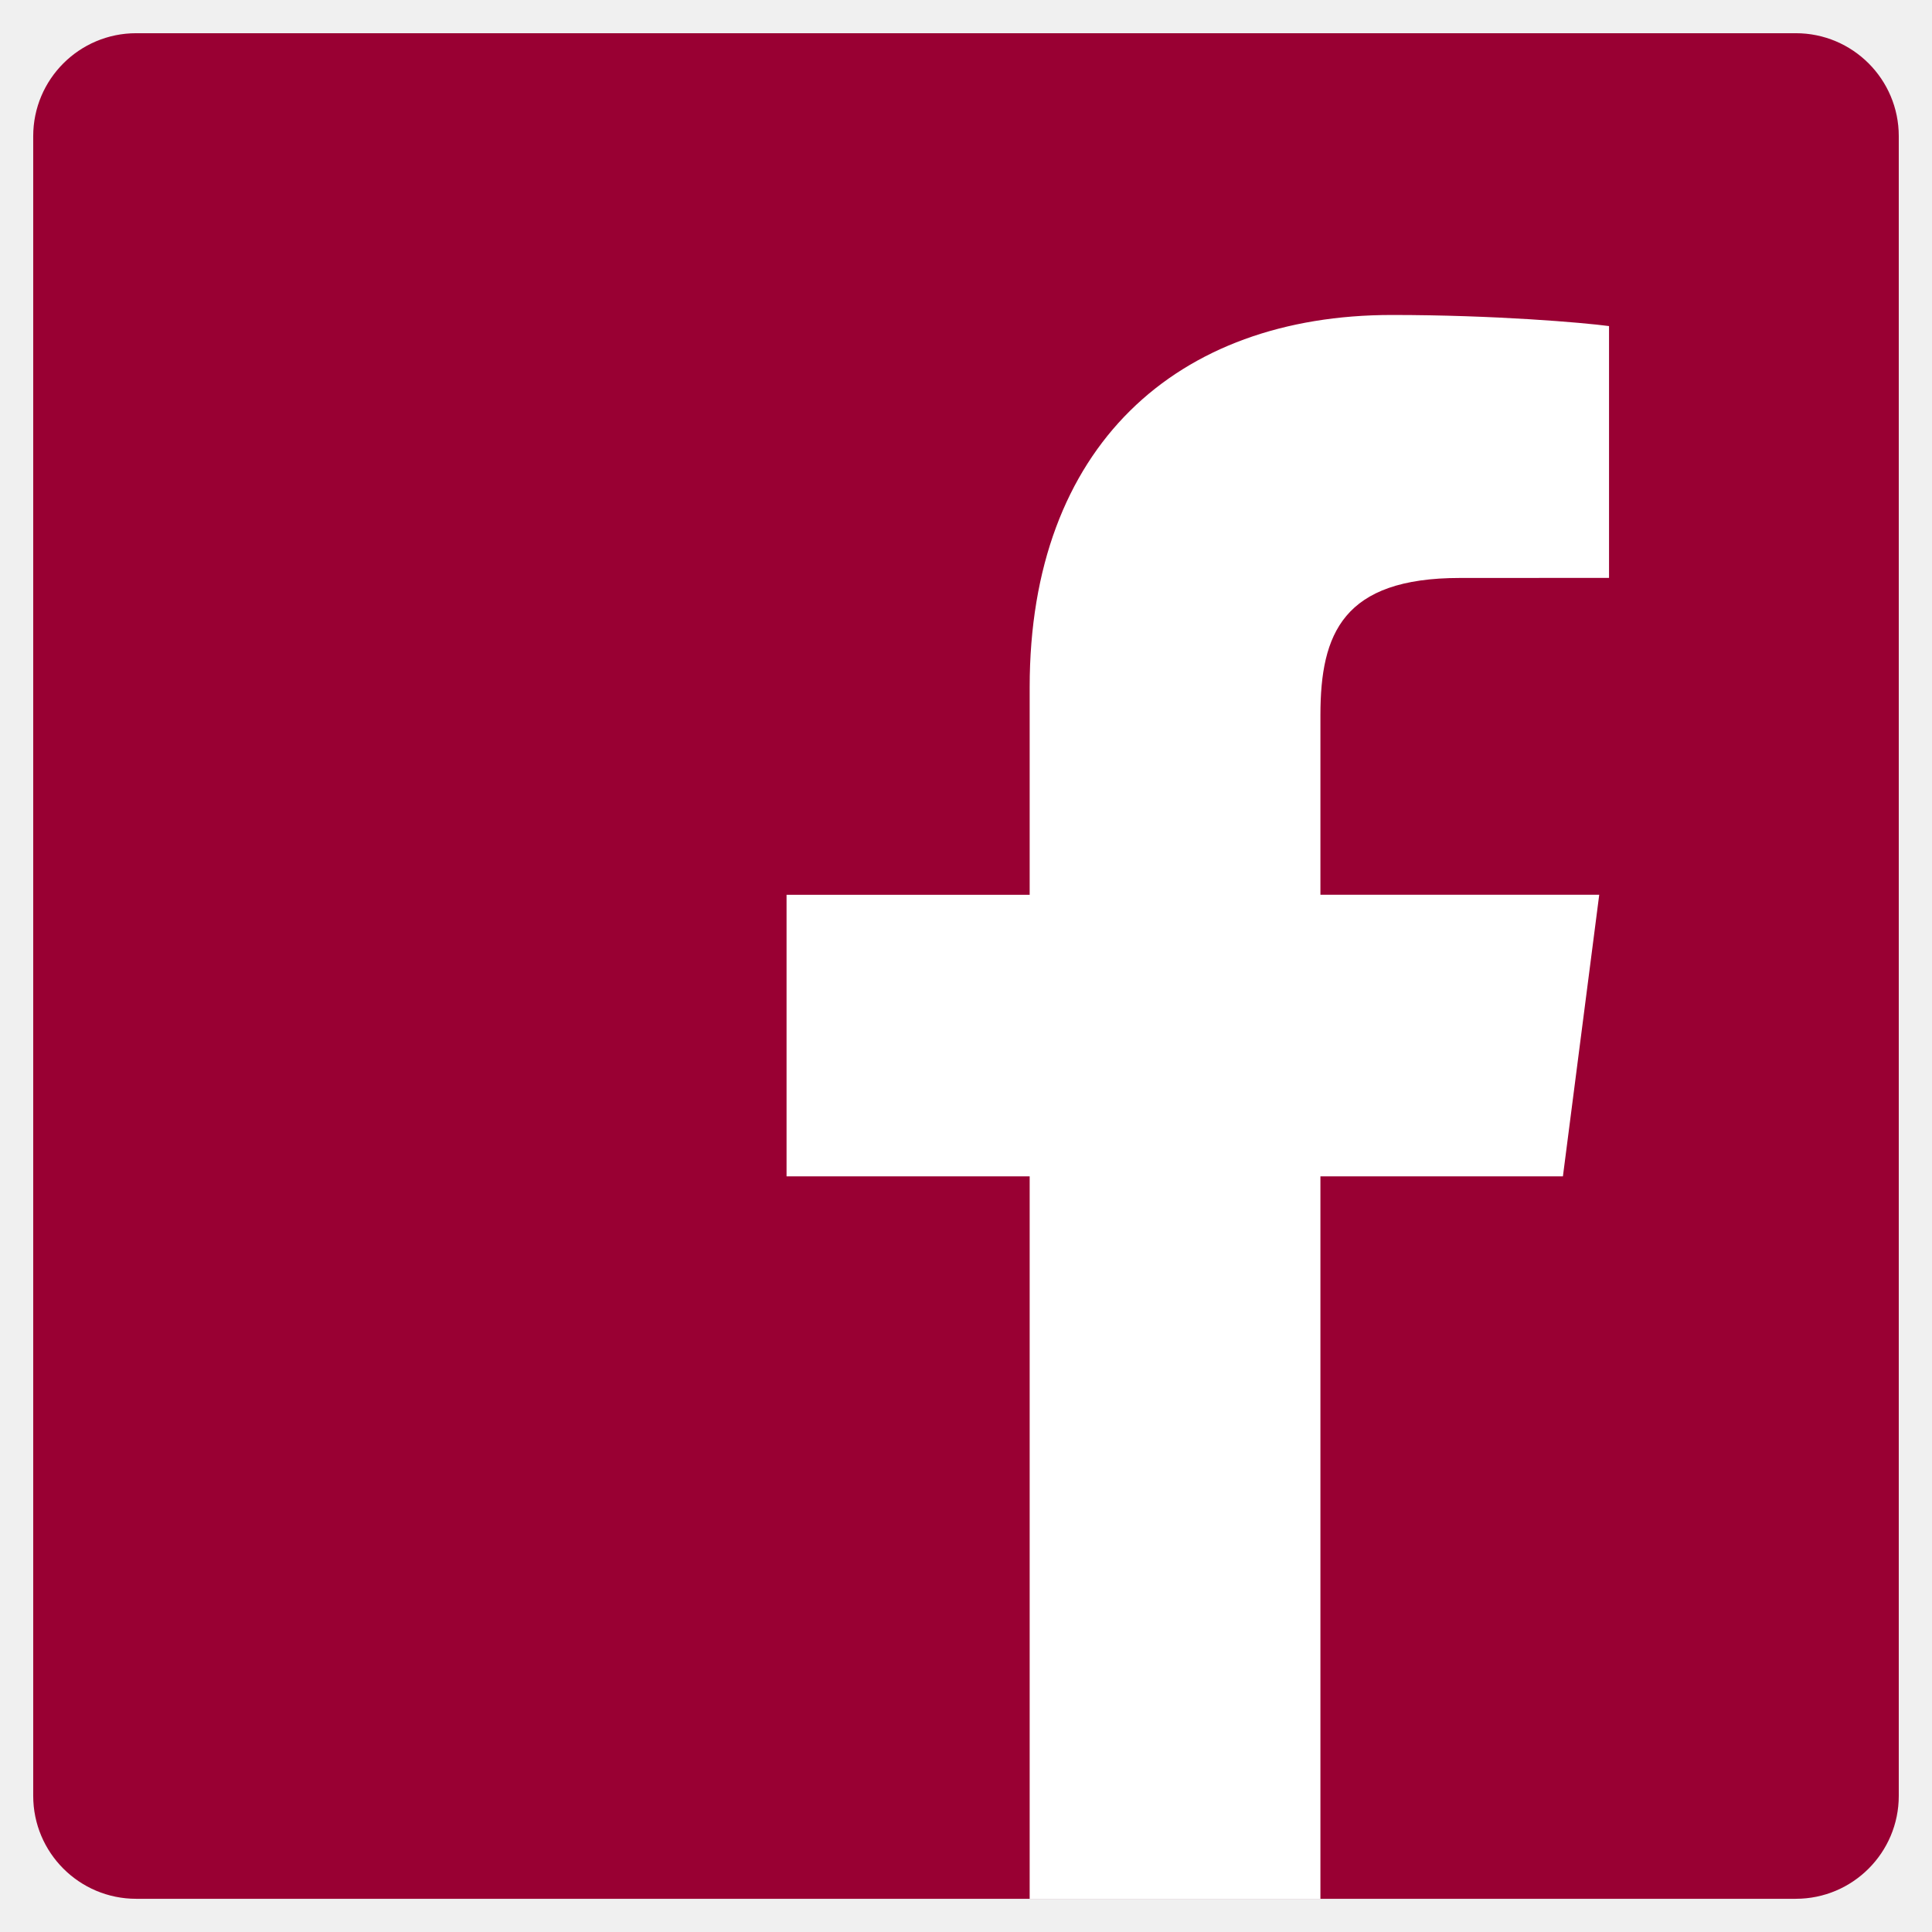
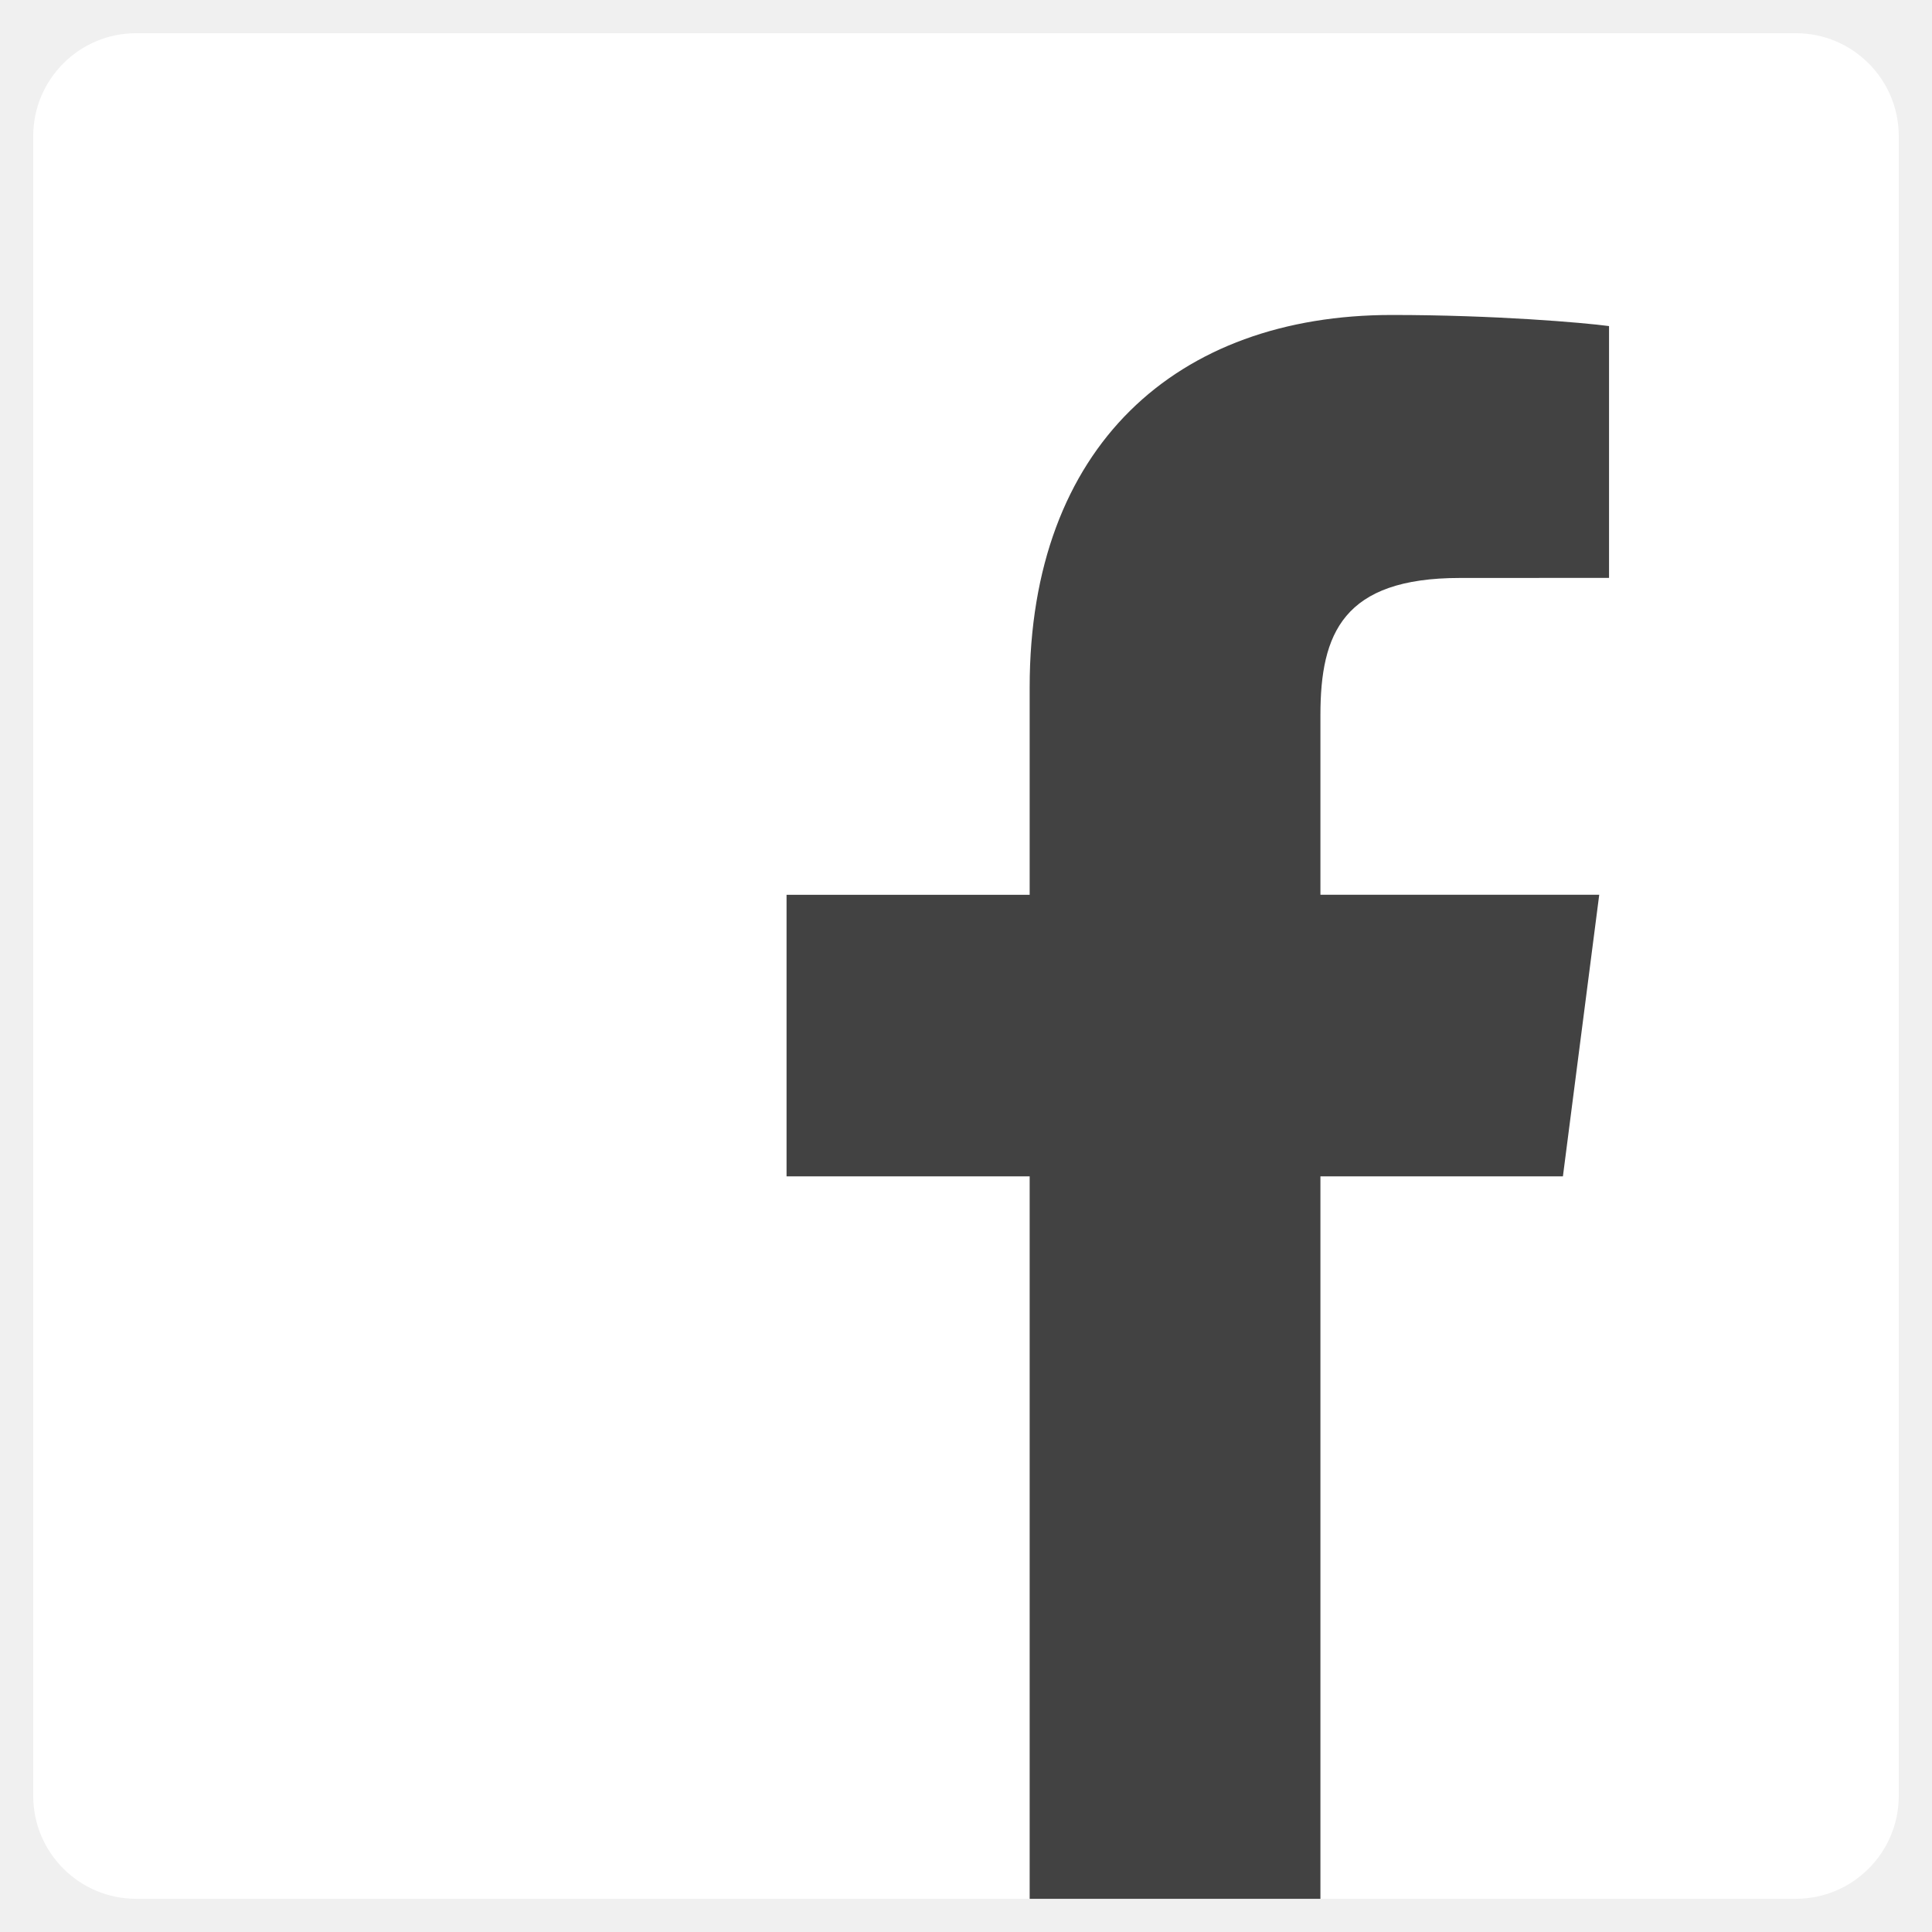
<svg xmlns="http://www.w3.org/2000/svg" version="1.1" id="Layer_1" x="0px" y="0px" width="266.893px" height="266.895px" viewBox="0 0 266.893 266.895" enable-background="new 0 0 266.893 266.895" xml:space="preserve">
-   <path class="bg" id="Blue_1_" fill="#990033" d="M248.082,262.307c7.854,0,14.223-6.369,14.223-14.225V18.812  c0-7.856-6.368-14.224-14.223-14.224H18.812c-7.856,0-14.224,6.367-14.224,14.224v229.271c0,7.854,6.366,14.225,14.224,14.225  H248.082z" />
-   <path class="fg" id="f" fill="#FFFFFF" d="M182.409,262.307v-99.803h33.499l5.016-38.896h-38.515V98.777c0-11.261,3.127-18.935,19.274-18.935  l20.596-0.009V45.045c-3.562-0.475-15.787-1.533-30.012-1.533c-29.694,0-50.024,18.126-50.024,51.413v28.684h-33.585v38.896h33.585  v99.803H182.409z" />
+   <path class="bg" id="Blue_1_" fill="#ffffff" d="M248.082,262.307c7.854,0,14.223-6.369,14.223-14.225V18.812  c0-7.856-6.368-14.224-14.223-14.224H18.812c-7.856,0-14.224,6.367-14.224,14.224v229.271c0,7.854,6.366,14.225,14.224,14.225  H248.082z" />
+   <path class="fg" id="f" fill="#424242" d="M182.409,262.307v-99.803h33.499l5.016-38.896h-38.515V98.777c0-11.261,3.127-18.935,19.274-18.935  l20.596-0.009V45.045c-3.562-0.475-15.787-1.533-30.012-1.533c-29.694,0-50.024,18.126-50.024,51.413v28.684h-33.585v38.896h33.585  v99.803H182.409z" />
</svg>
